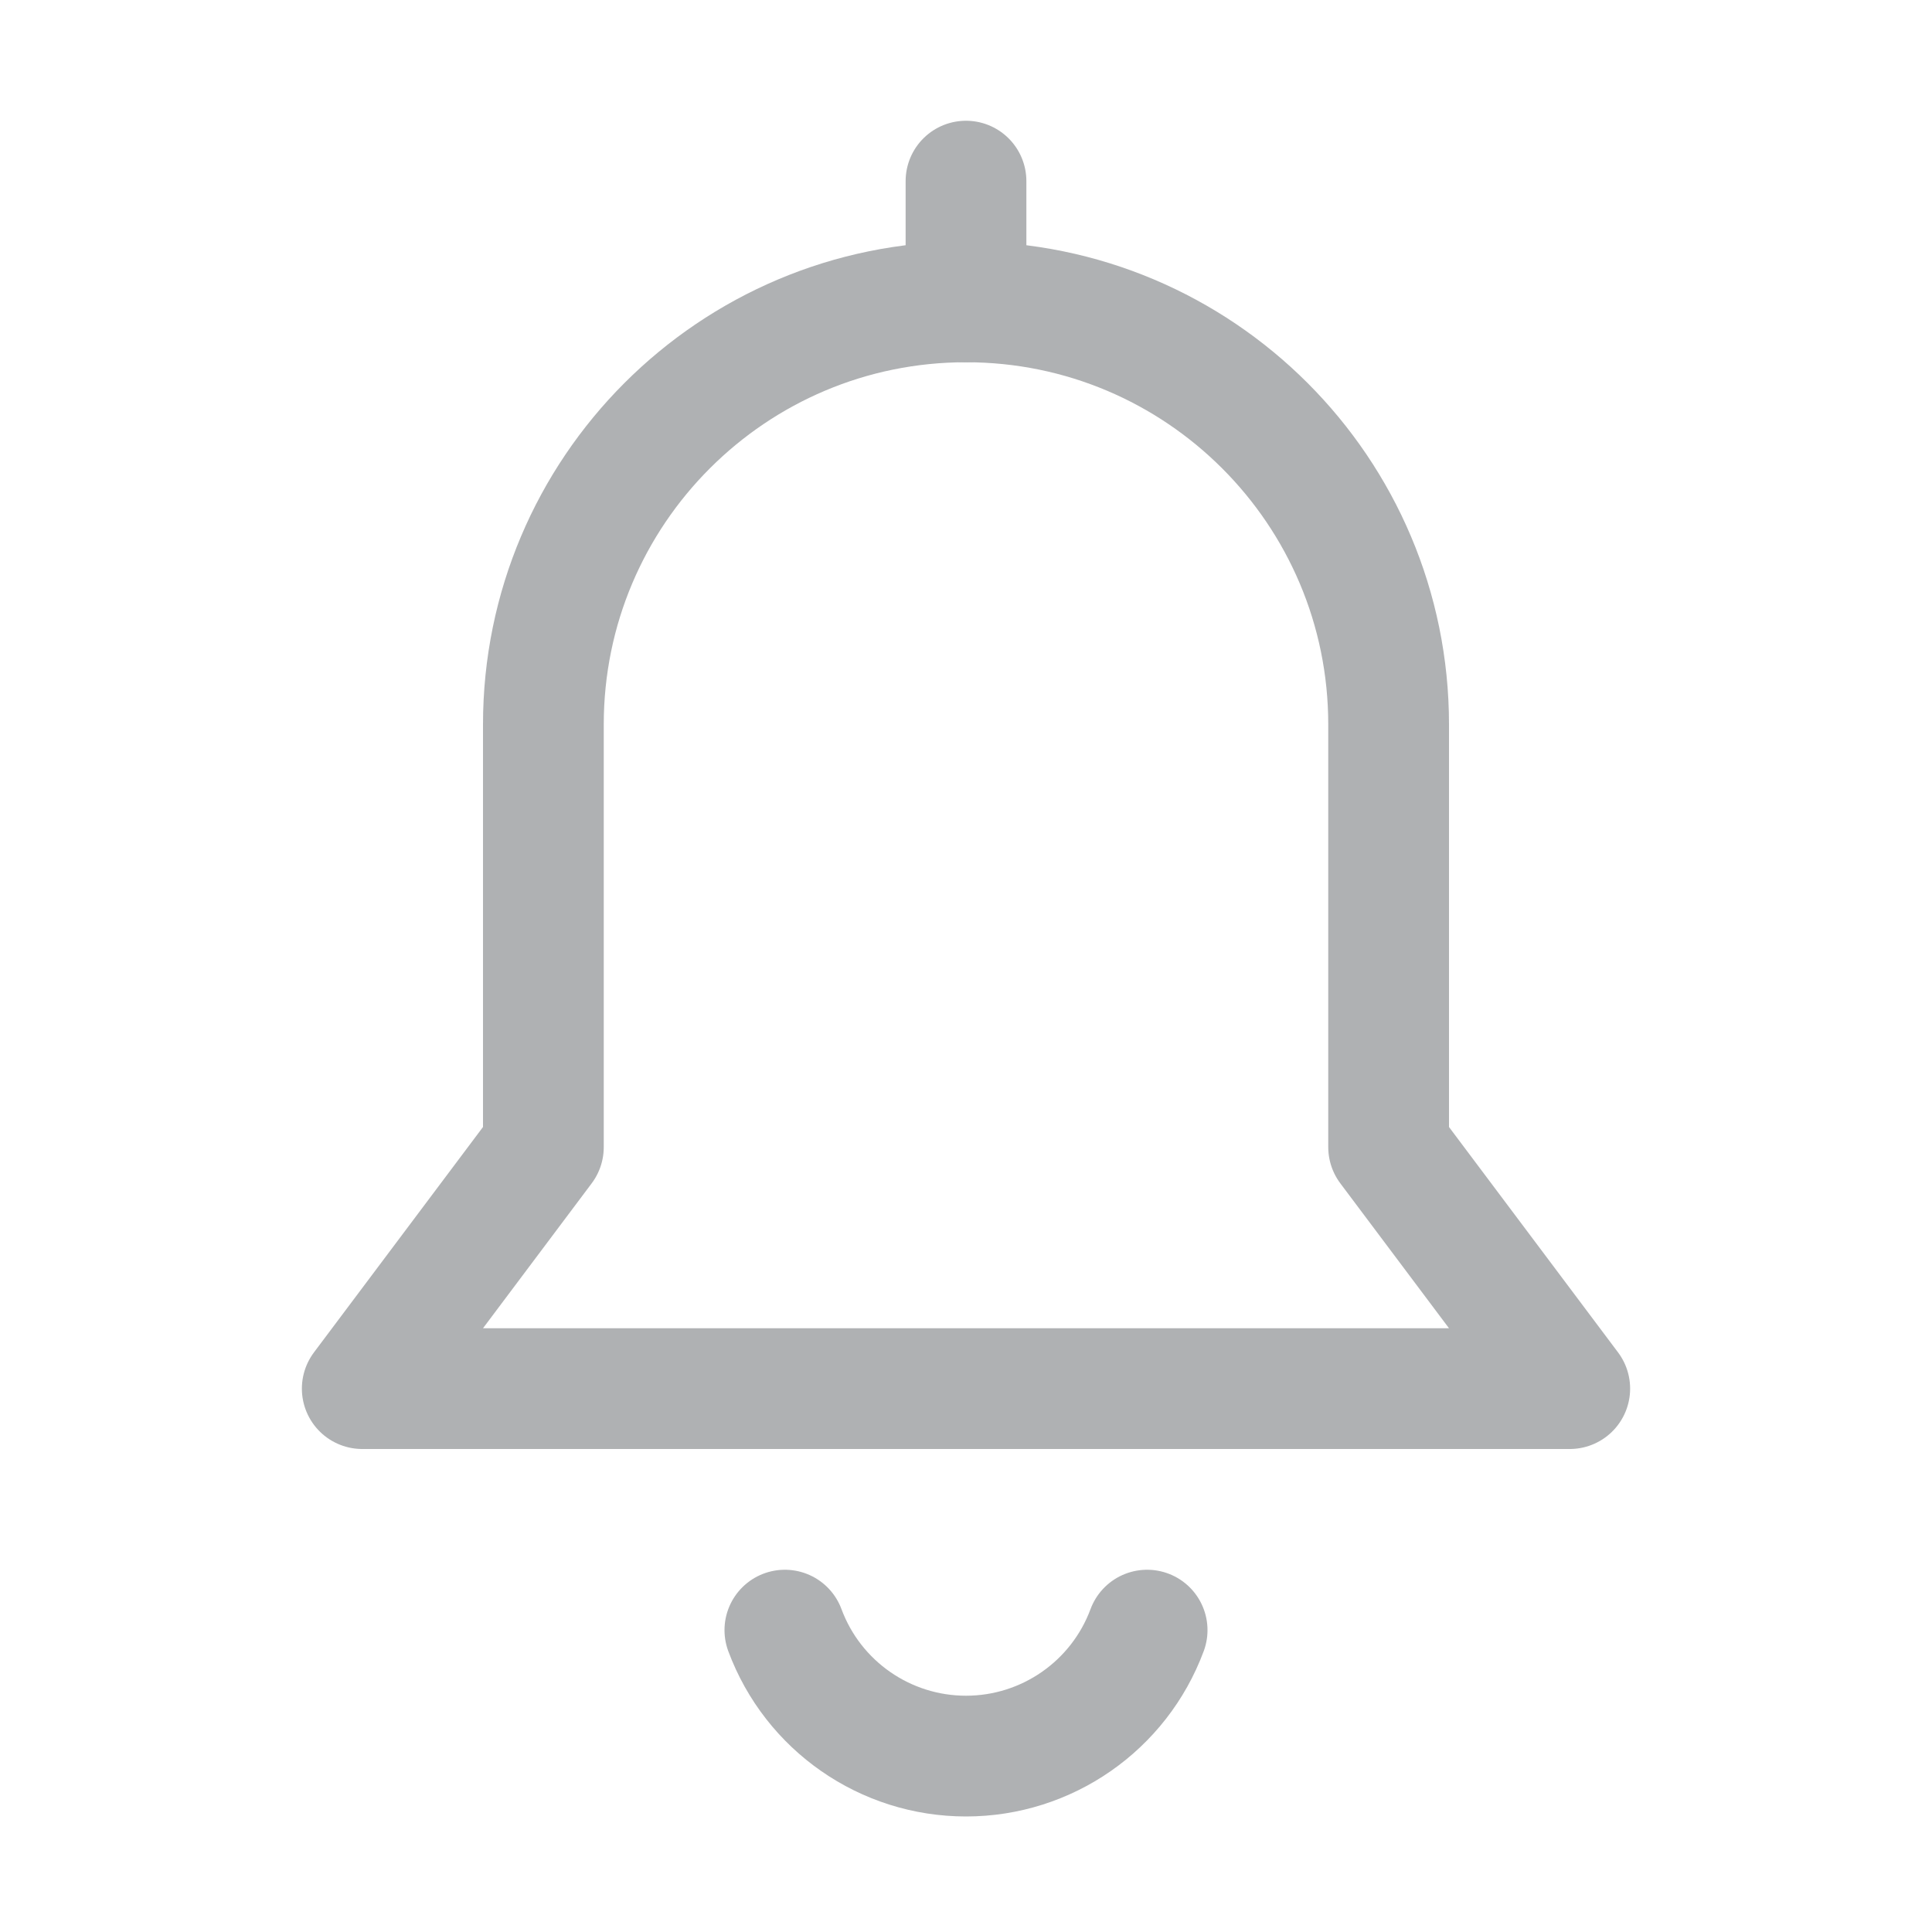
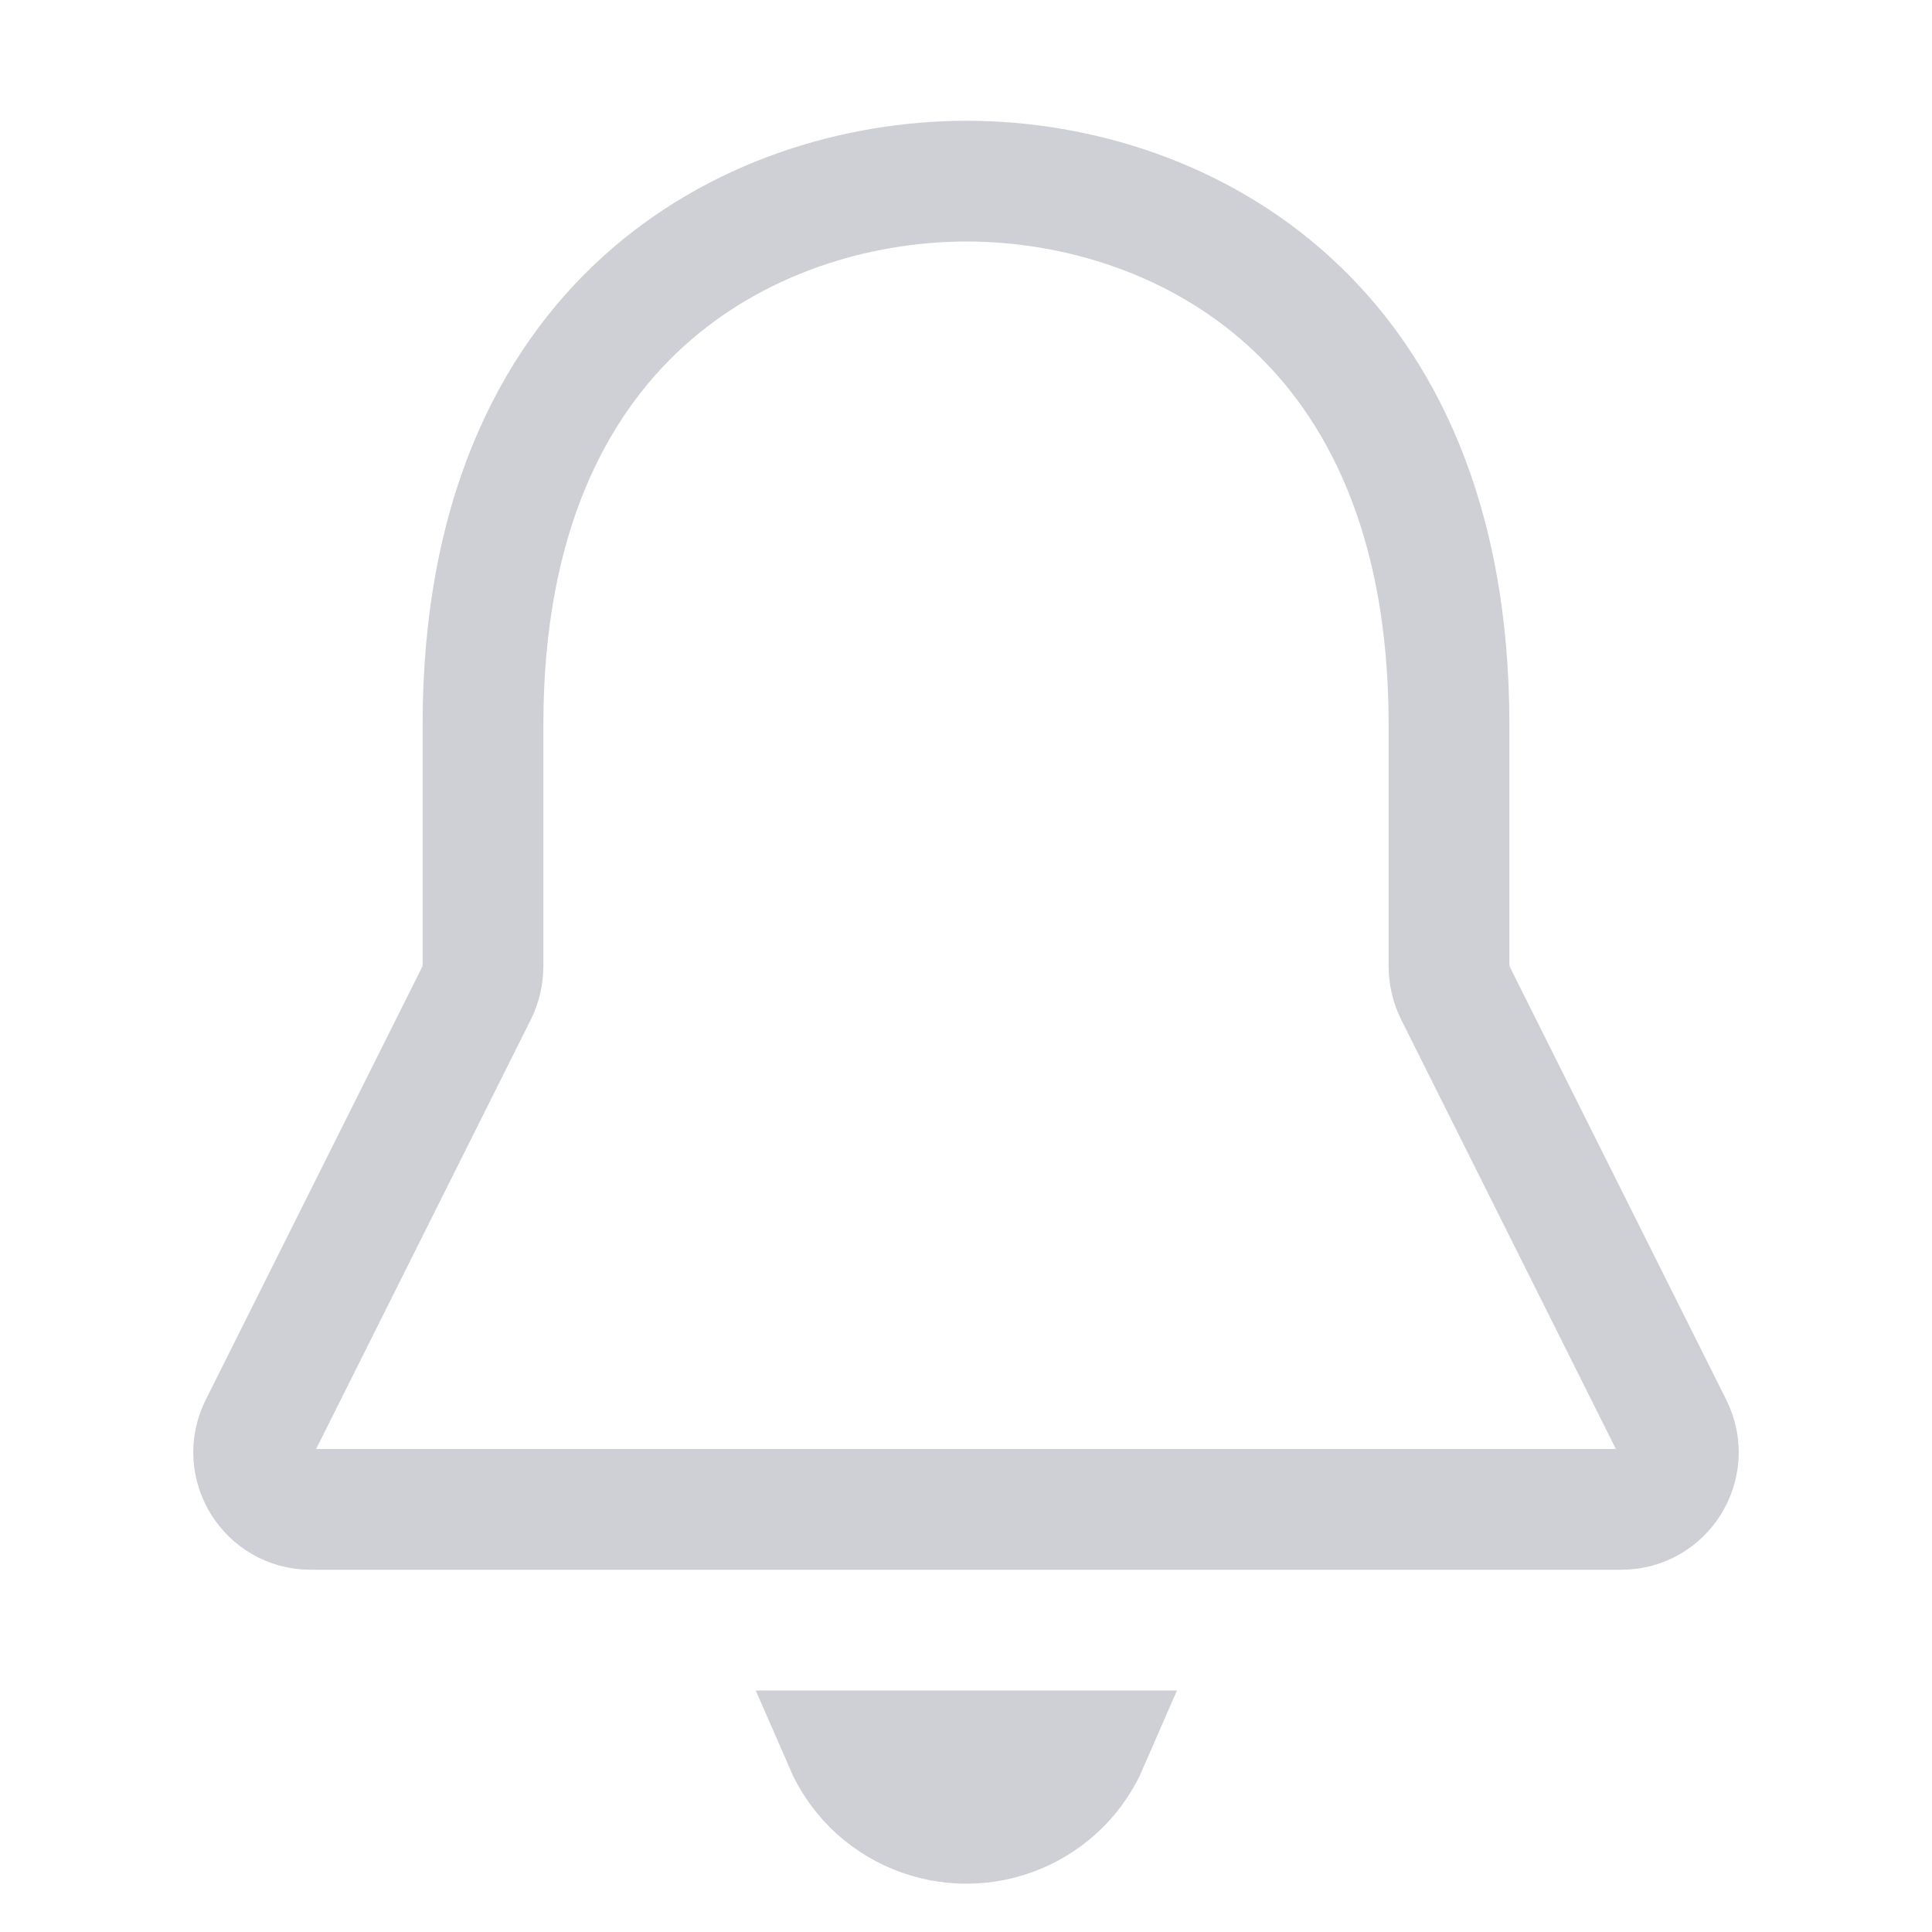
- <svg xmlns="http://www.w3.org/2000/svg" width="16" height="16" viewBox="0 0 16 16">
-   <g fill="none" stroke="#afb1b3" stroke-linecap="round" stroke-linejoin="round">
-     <path d="M3 11.5h10l-1.5-2V6a3.5 3.5 0 0 0-7 0v3.5z" />
-     <path d="M6.5 13.5a1.6 1.6 0 0 0 3 0M8 1.5v1" />
-   </g>
+ <svg xmlns="http://www.w3.org/2000/svg" width="16" height="16" viewBox="0 0 16 16" fill="none">
+   <path d="M6.957 14.458H9.049C8.993 14.587 8.912 14.706 8.811 14.808C8.596 15.022 8.306 15.142 8.003 15.142C7.7 15.142 7.41 15.022 7.195 14.808C7.094 14.706 7.013 14.587 6.957 14.458Z" stroke="#CED0D6" stroke-width="0.916" />
+   <path d="M3.947 8.224C3.982 8.154 4 8.078 4 8V6C4 4.293 4.571 3.185 5.324 2.5C6.088 1.805 7.087 1.502 8.001 1.5L8.004 1.5L8.004 1.5L8.005 1.5H8.005L8.006 1.5L8.009 1.5C8.923 1.502 9.919 1.805 10.68 2.5C11.431 3.184 12 4.292 12 6V8C12 8.078 12.018 8.154 12.053 8.224L13.849 11.816C14.006 12.13 13.778 12.5 13.427 12.5H2.573C2.222 12.5 1.994 12.13 2.151 11.816L3.947 8.224Z" stroke="#CED0D6" stroke-linejoin="round" />
</svg>
